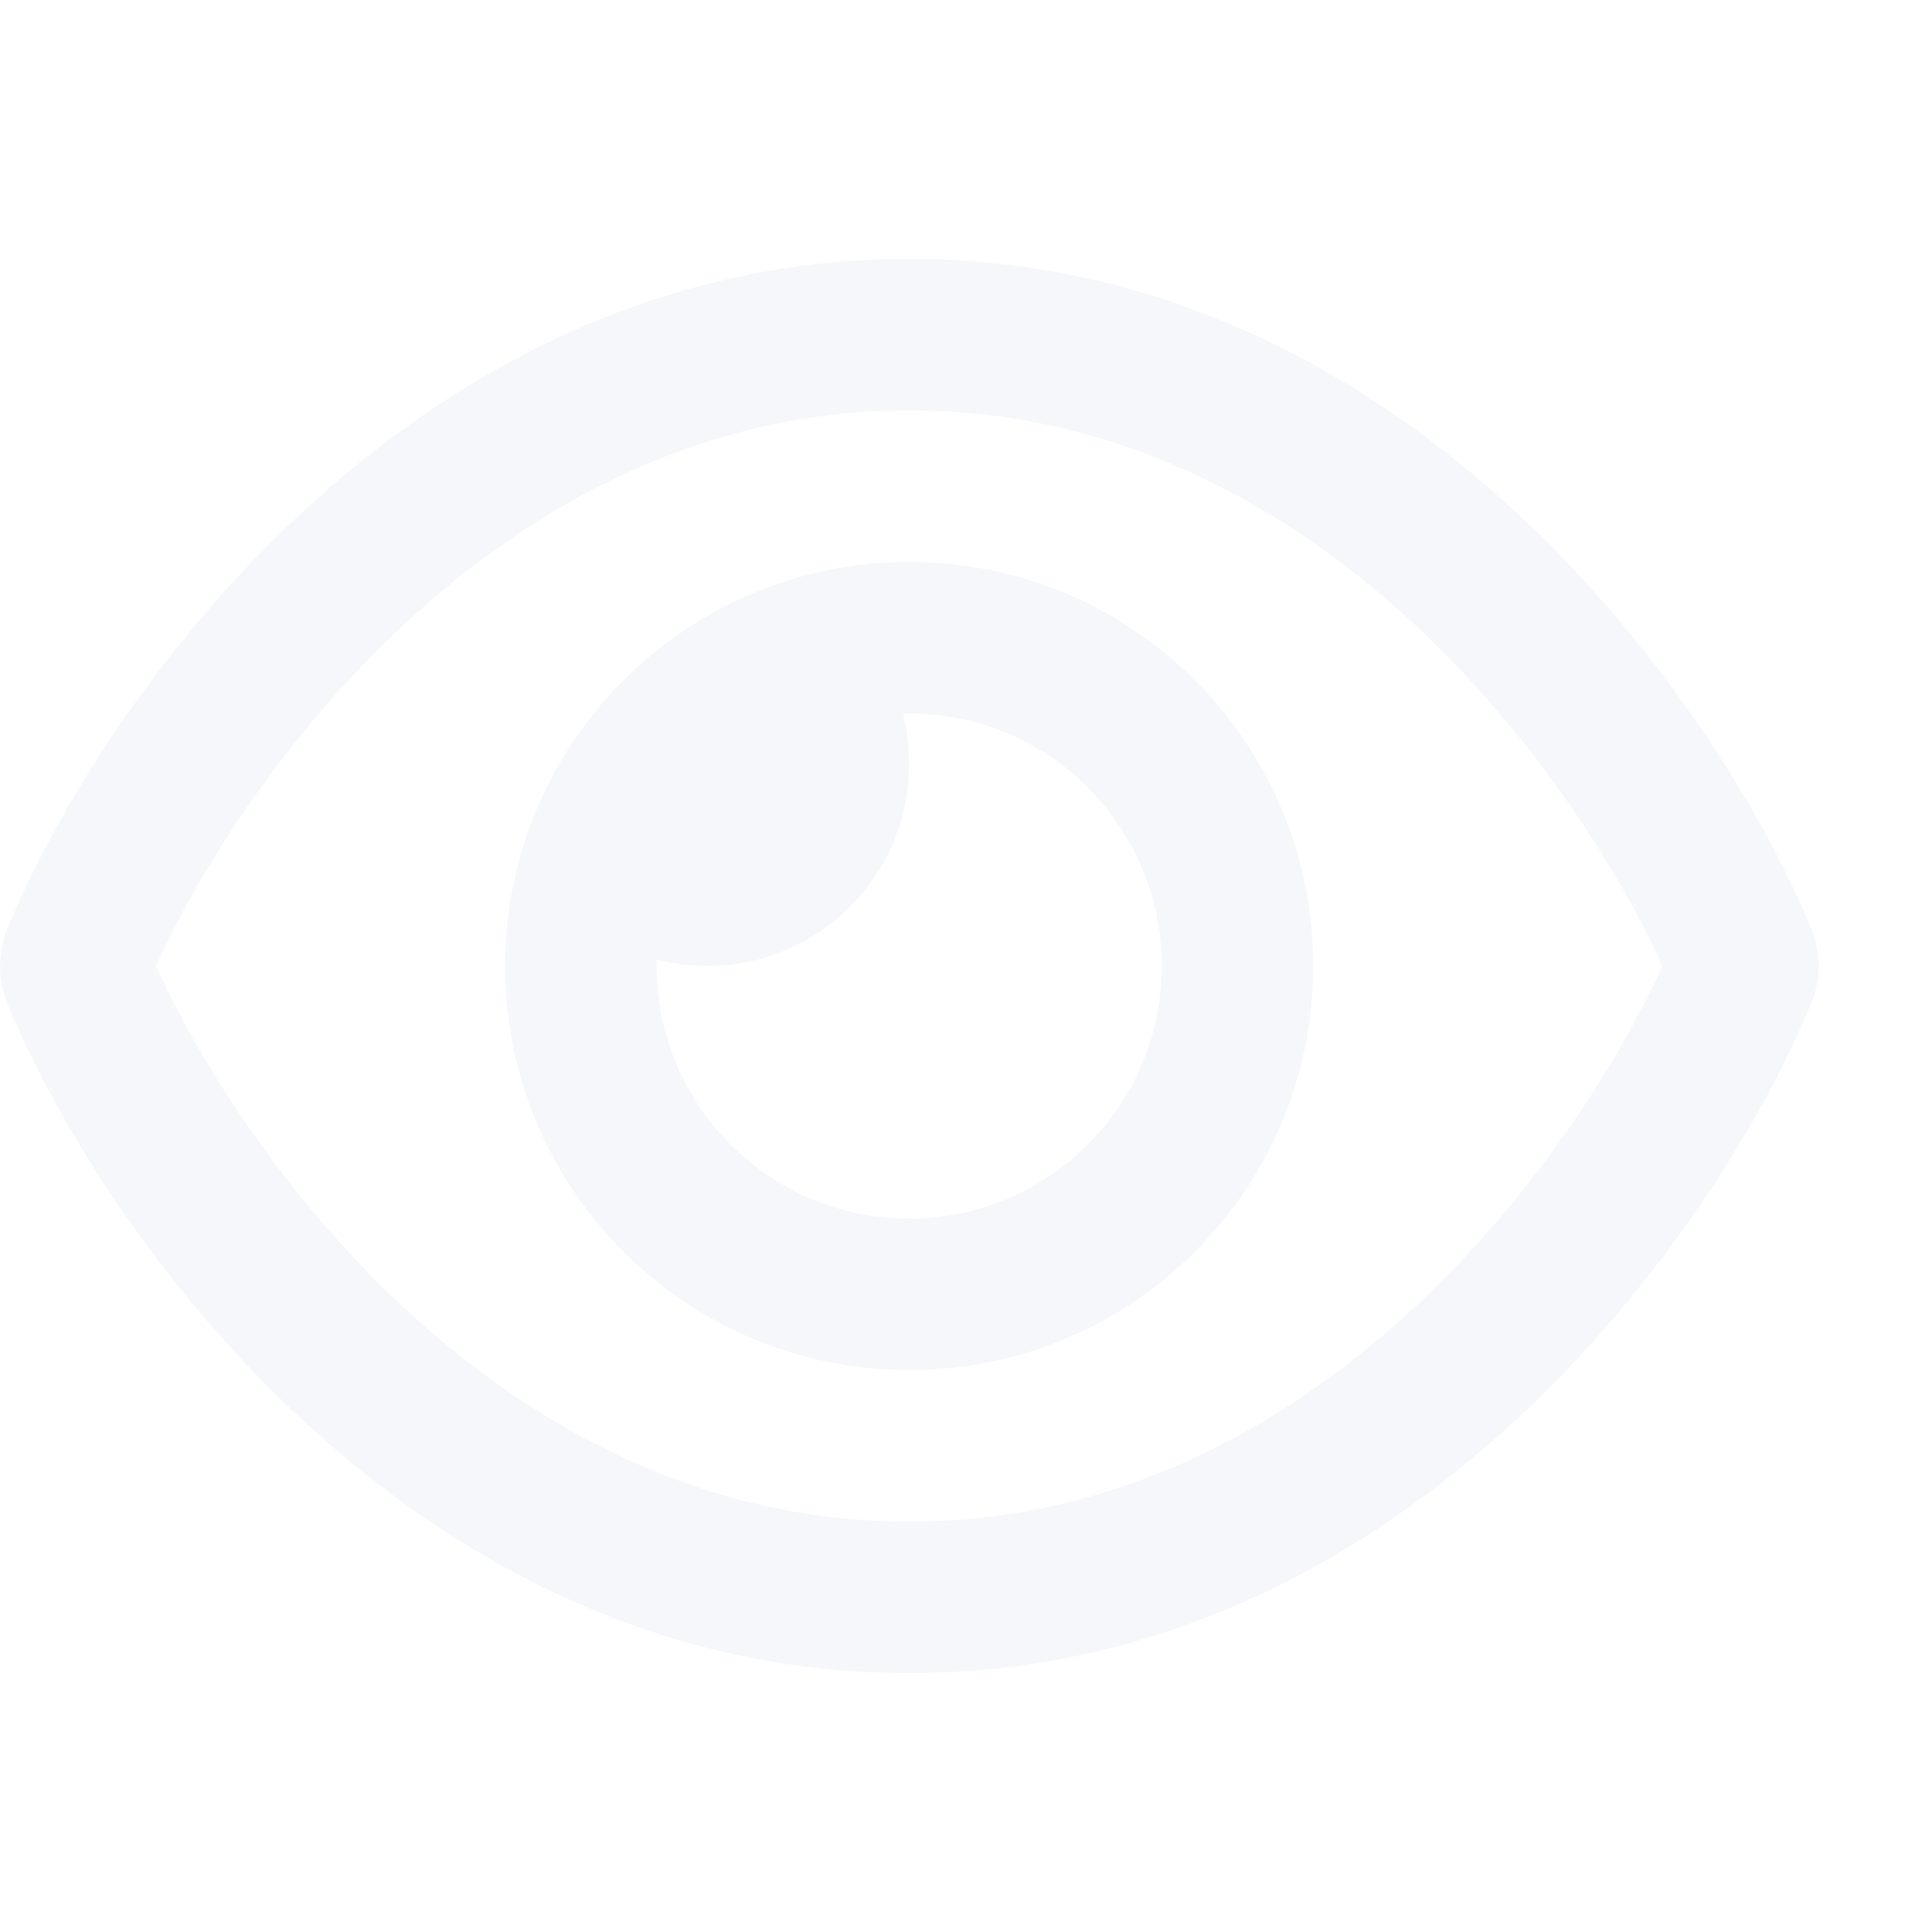
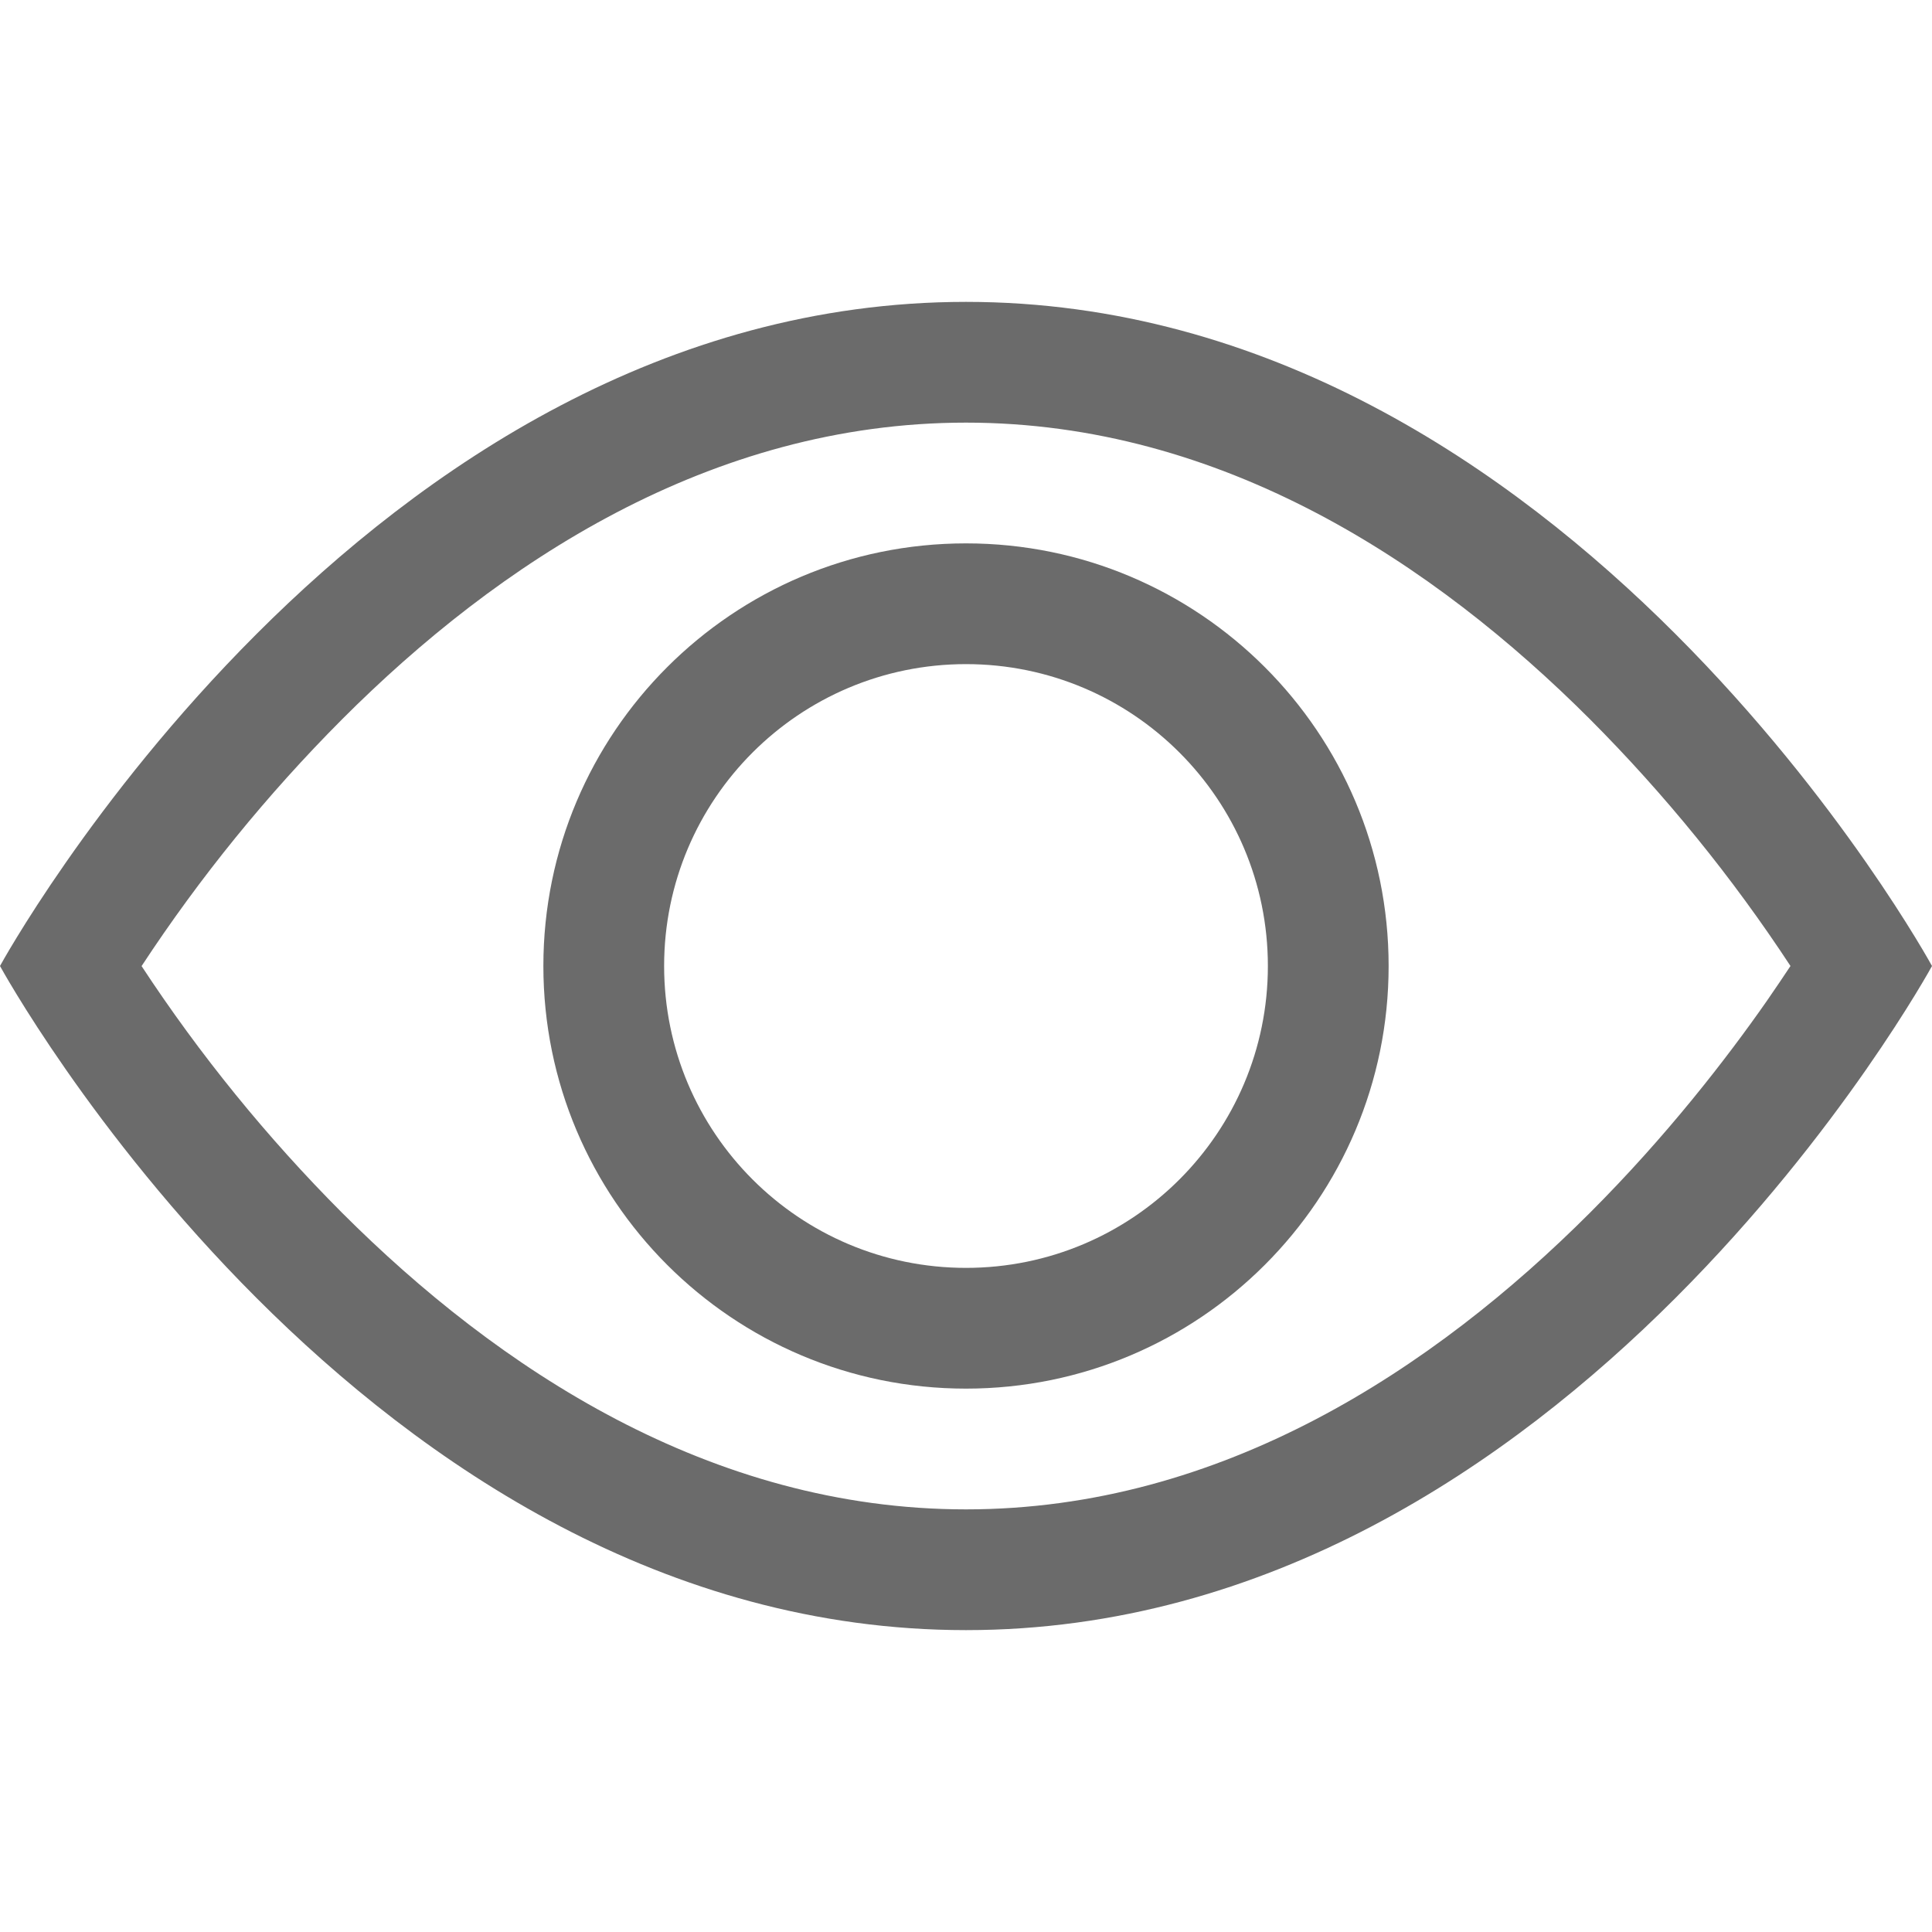
- <svg xmlns="http://www.w3.org/2000/svg" width="50" height="50" viewBox="0 0 612 512">
-   <path fill="rgba(226, 228, 238, 0.315)" d="M288 80c-65.2 0-118.8 29.6-159.9 67.7C89.6 183.5 63 226 49.4 256c13.6 30 40.2 72.5 78.6 108.3C169.2 402.4 222.8 432 288 432s118.8-29.6 159.9-67.7C486.4 328.5 513 286 526.6 256c-13.6-30-40.2-72.5-78.6-108.3C406.8 109.6 353.2 80 288 80zM95.4 112.6C142.5 68.8 207.2 32 288 32s145.5 36.8 192.6 80.6c46.8 43.5 78.1 95.4 93 131.1c3.3 7.9 3.3 16.7 0 24.6c-14.9 35.7-46.2 87.7-93 131.1C433.5 443.2 368.8 480 288 480s-145.5-36.8-192.6-80.6C48.6 356 17.3 304 2.5 268.3c-3.3-7.9-3.3-16.7 0-24.6C17.3 208 48.6 156 95.4 112.6zM288 336c44.2 0 80-35.8 80-80s-35.8-80-80-80c-.7 0-1.3 0-2 0c1.3 5.1 2 10.5 2 16c0 35.3-28.7 64-64 64c-5.5 0-10.9-.7-16-2c0 .7 0 1.3 0 2c0 44.2 35.8 80 80 80zm0-208a128 128 0 1 1 0 256 128 128 0 1 1 0-256z" />
+ <svg xmlns="http://www.w3.org/2000/svg" width="30" height="30" fill="#00000094" class="bi bi-eye" viewBox="0 0 16 16">
+   <path d="M16 8s-3-5.5-8-5.5S0 8 0 8s3 5.5 8 5.5S16 8 16 8M1.173 8a13 13 0 0 1 1.66-2.043C4.12 4.668 5.88 3.5 8 3.5s3.879 1.168 5.168 2.457A13 13 0 0 1 14.828 8q-.086.13-.195.288c-.335.48-.83 1.12-1.465 1.755C11.879 11.332 10.119 12.5 8 12.5s-3.879-1.168-5.168-2.457A13 13 0 0 1 1.172 8z" />
+   <path d="M8 5.5a2.5 2.5 0 1 0 0 5 2.5 2.5 0 0 0 0-5M4.5 8a3.5 3.5 0 1 1 7 0 3.5 3.5 0 0 1-7 0" />
</svg>
